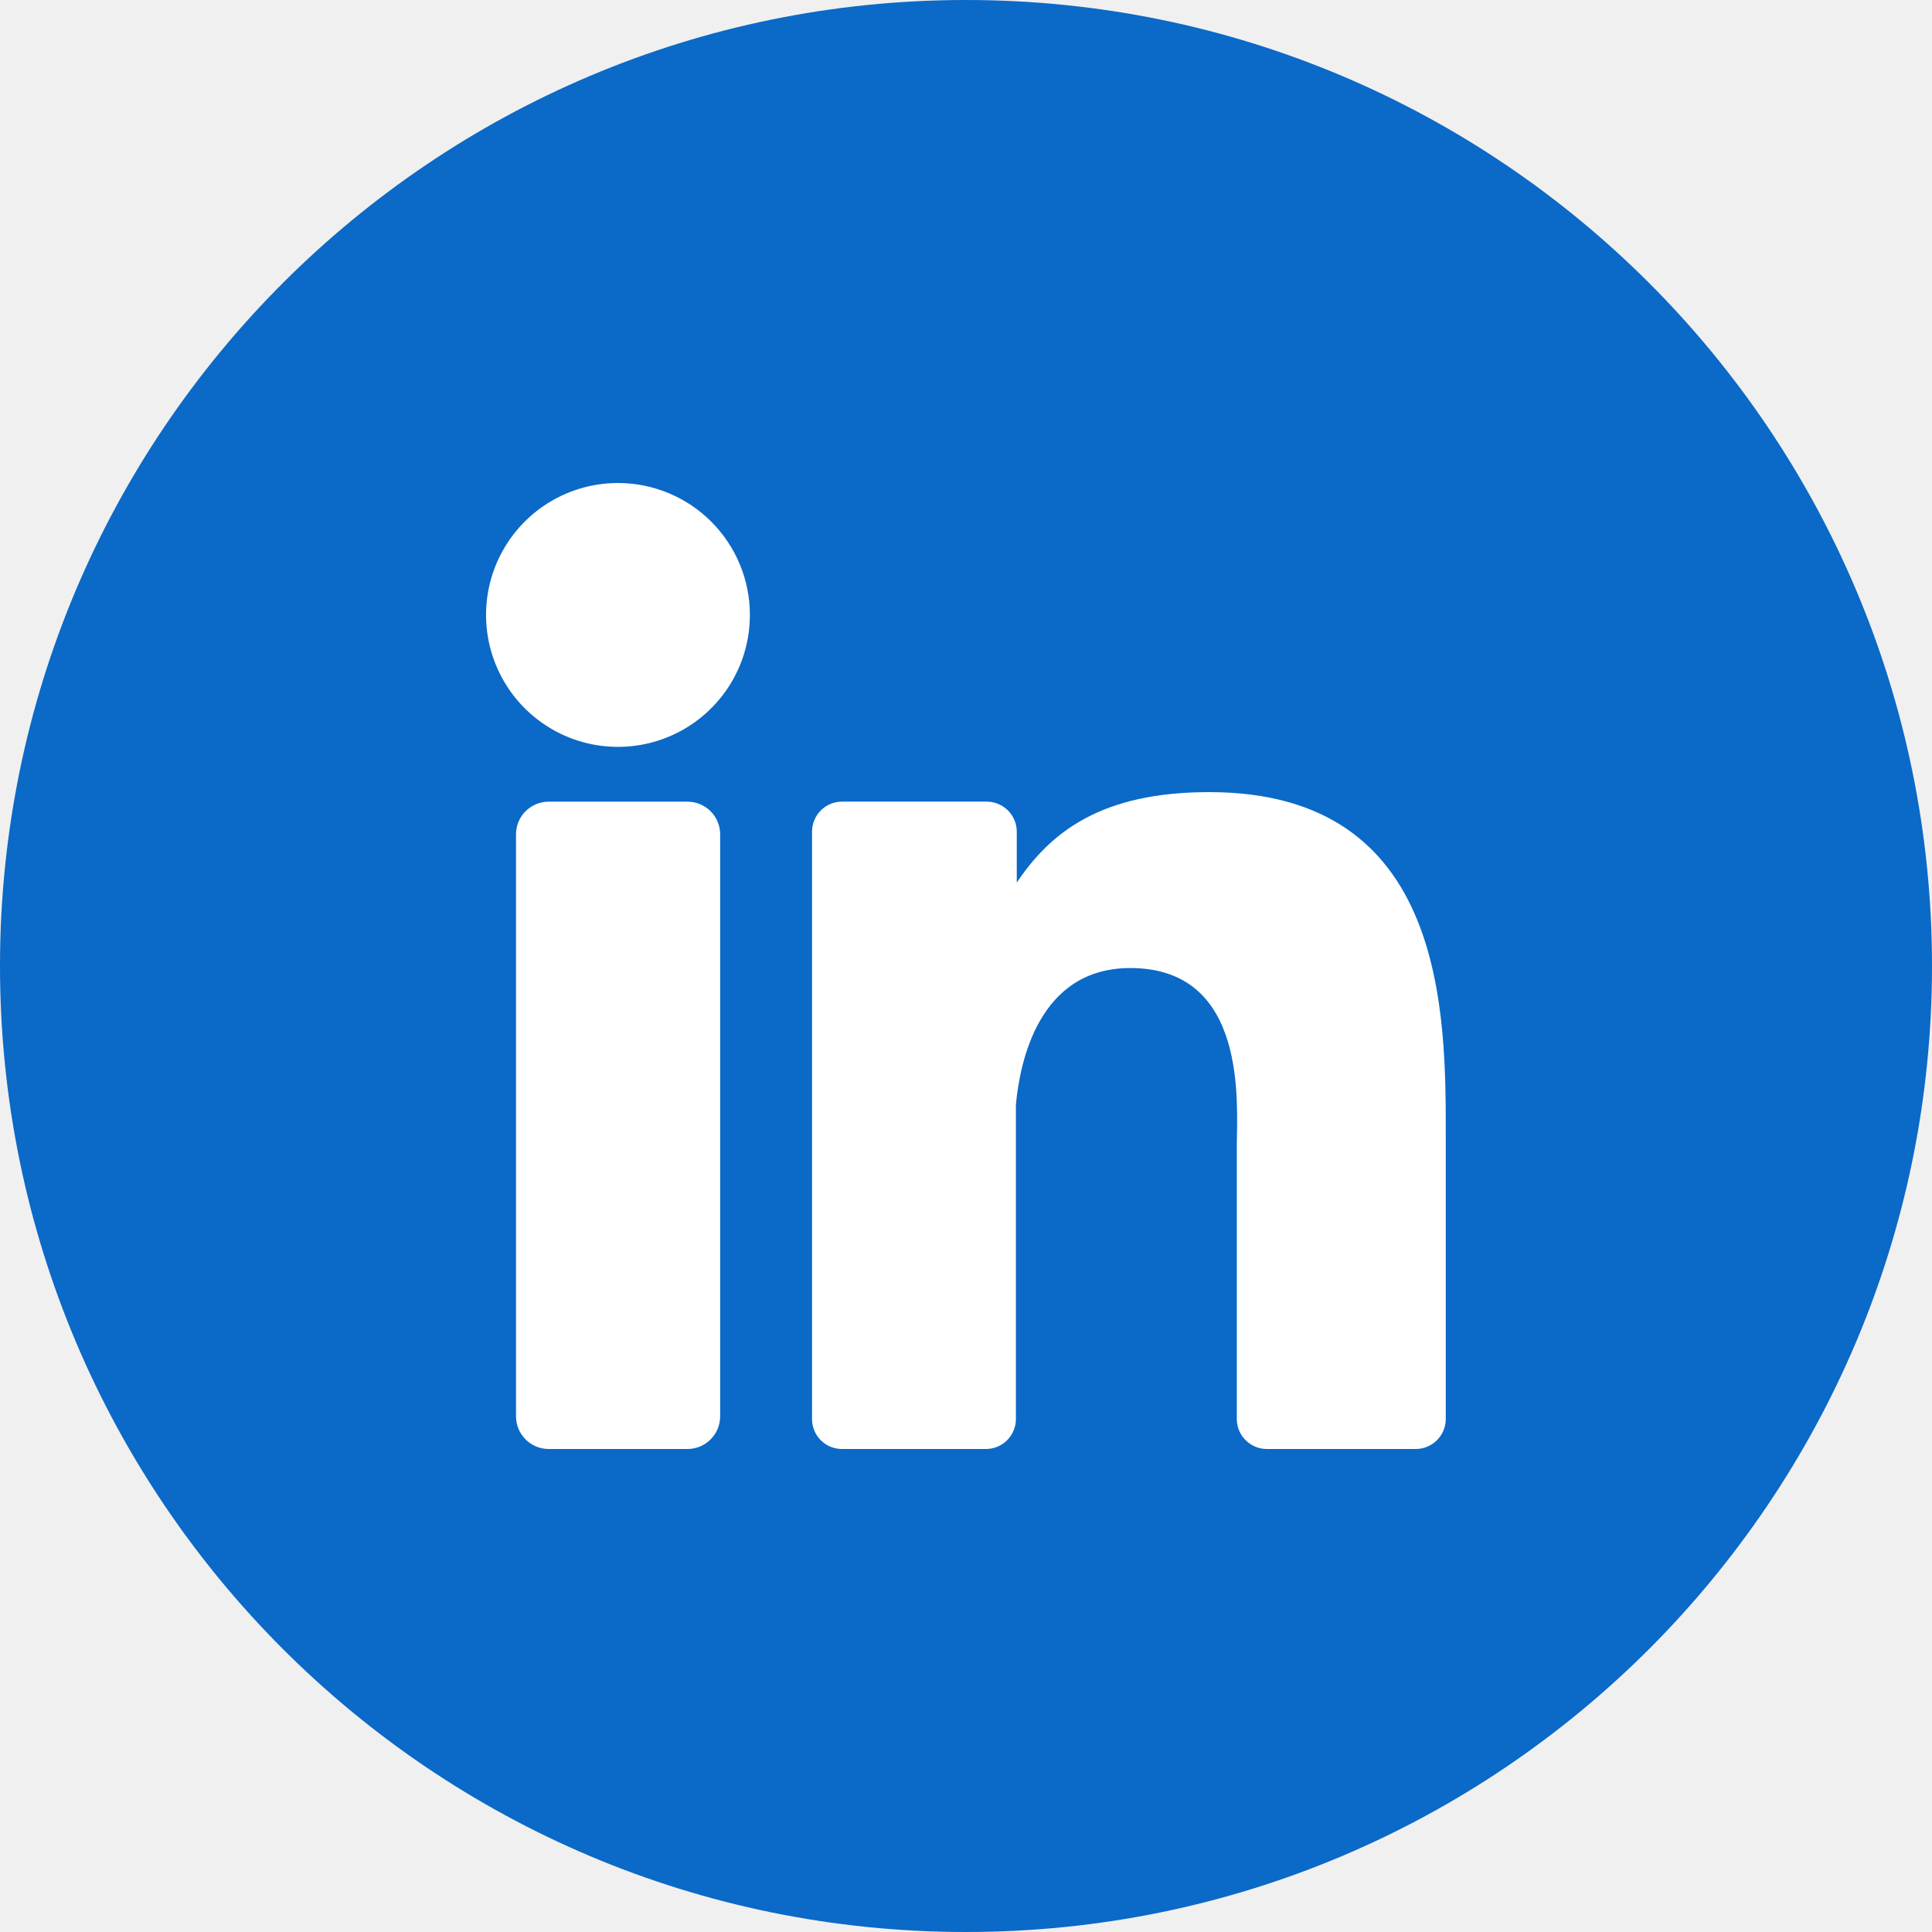
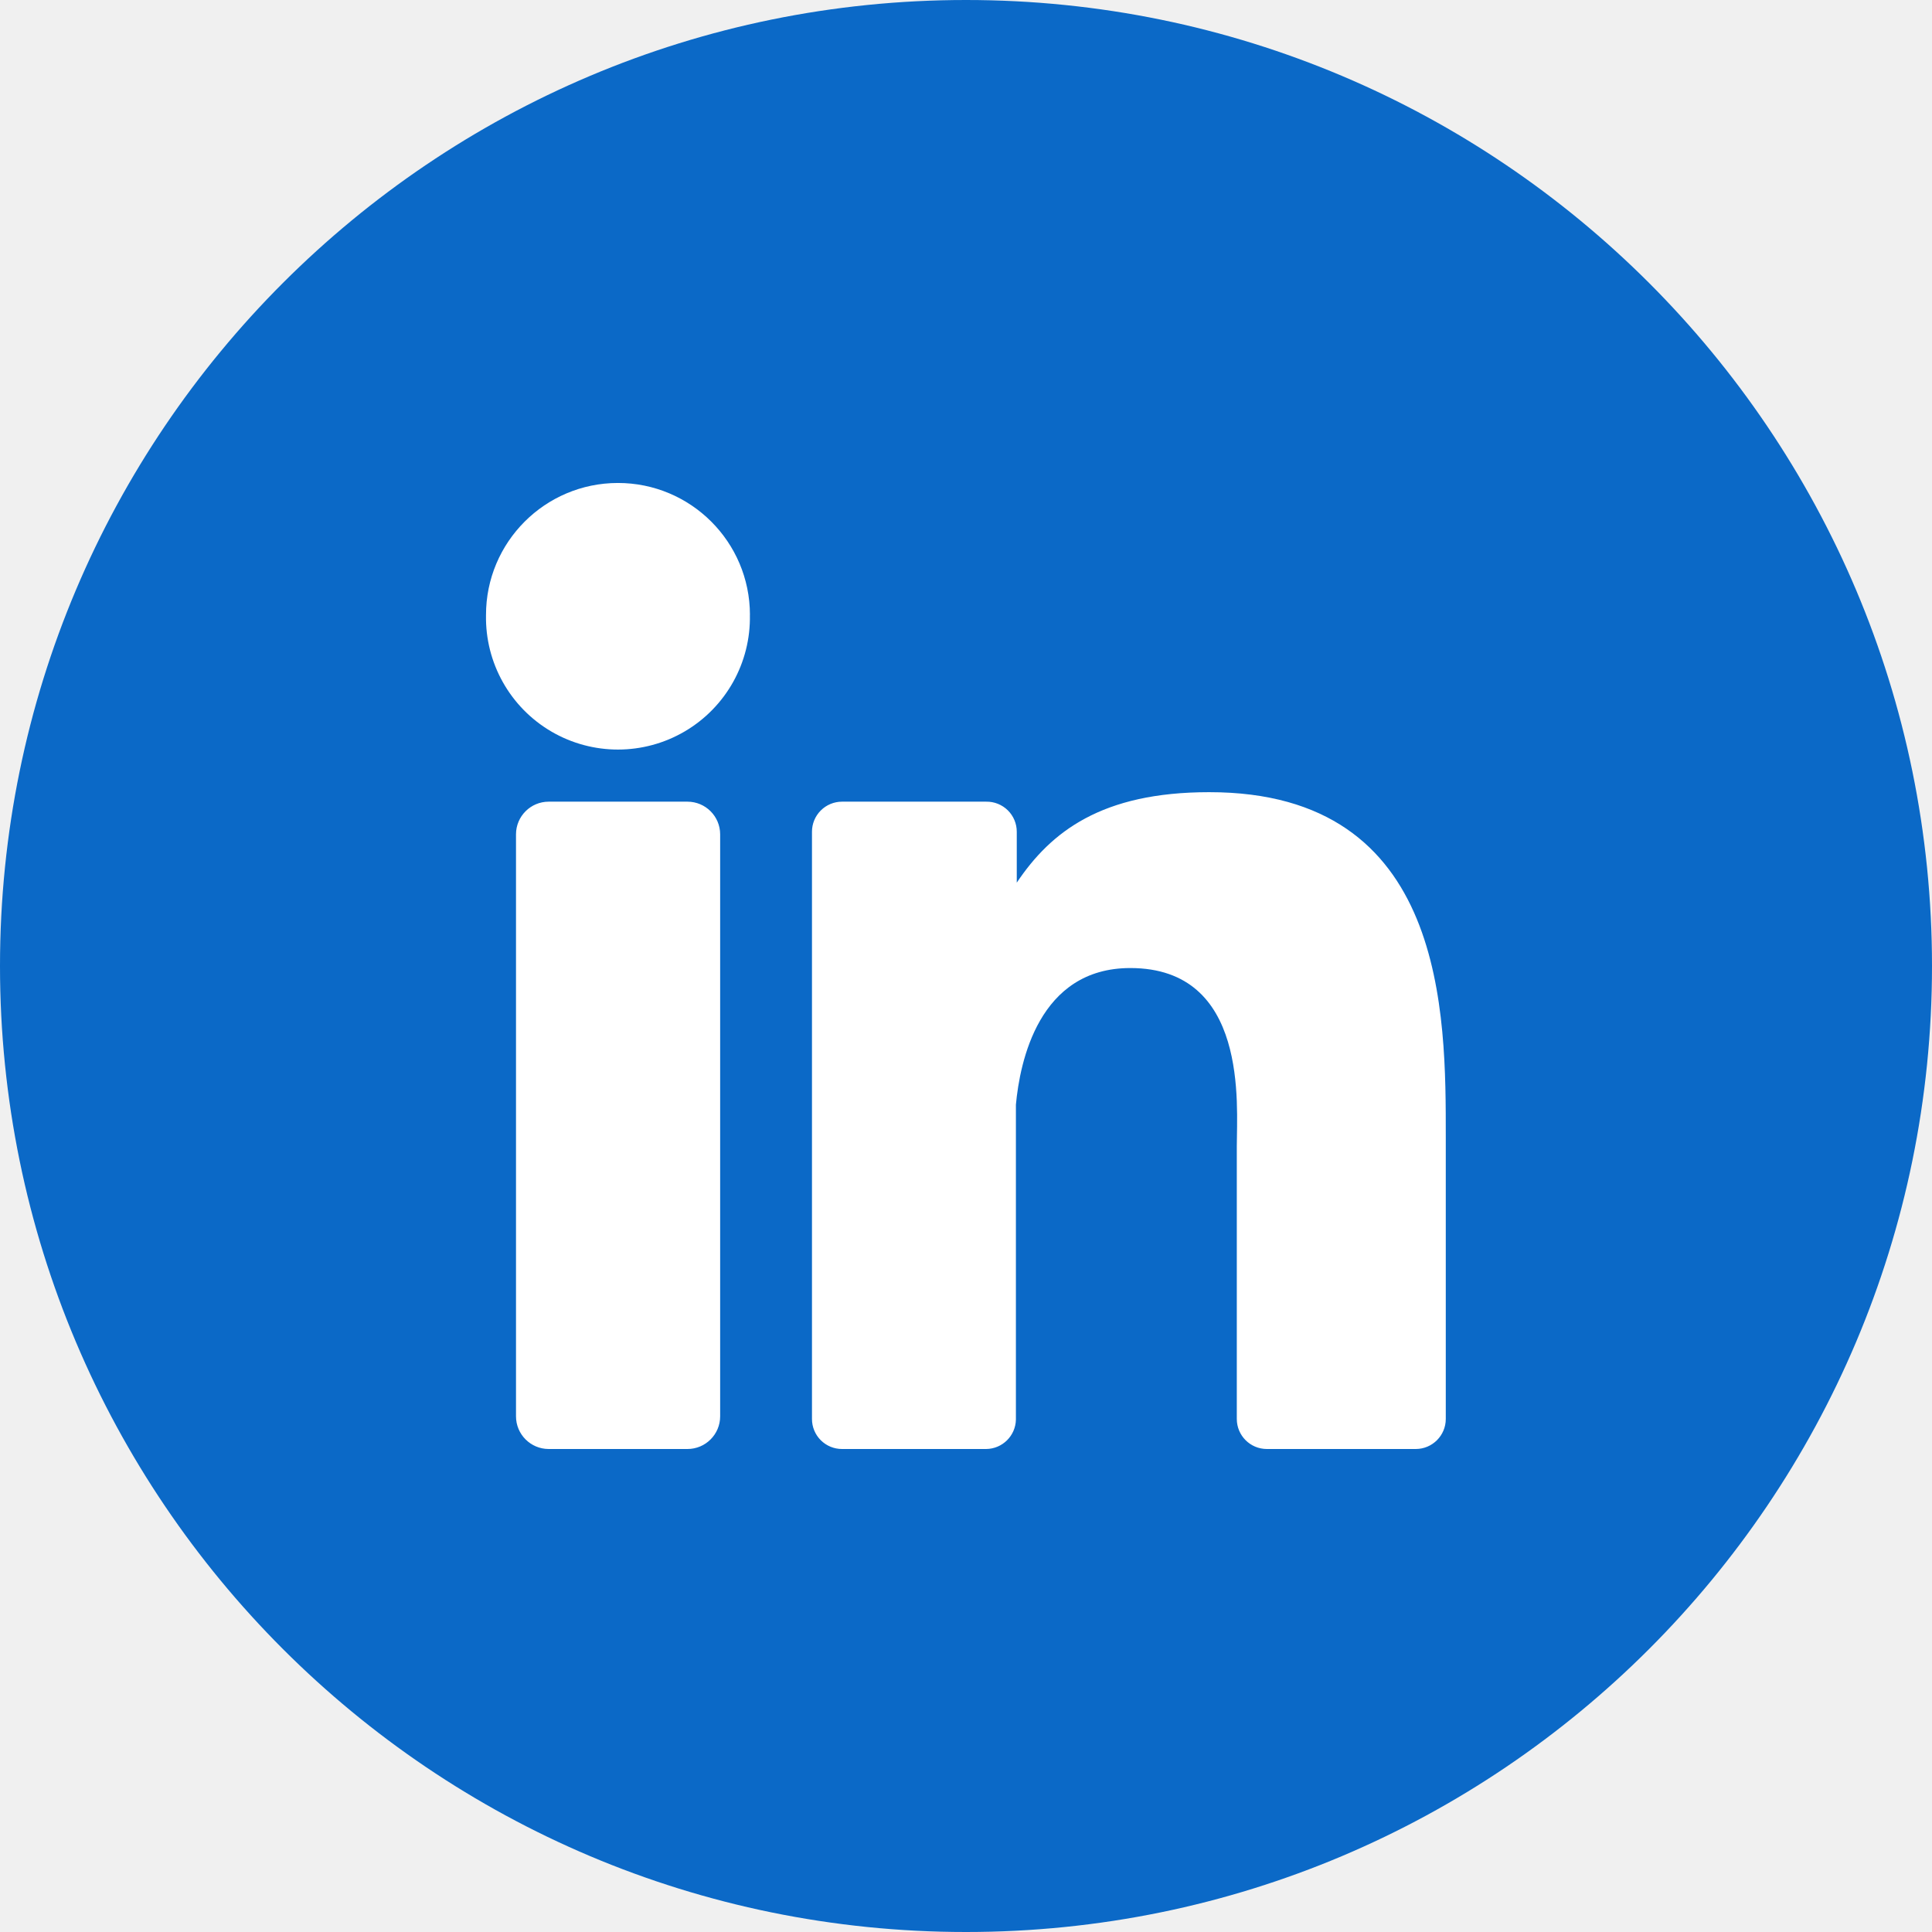
- <svg xmlns="http://www.w3.org/2000/svg" width="36" height="36" viewBox="0 0 36 36" fill="none">
-   <g id="008-linkedin" clip-path="url(#clip0_549_26290)">
-     <g id="Layer 2">
-       <g id="10.linkedin">
-         <path id="background" d="M18 36C27.941 36 36 27.941 36 18C36 8.059 27.941 0 18 0C8.059 0 0 8.059 0 18C0 27.941 8.059 36 18 36Z" fill="#0B69C7" />
-         <g id="icon">
-           <path id="Vector" d="M13.973 11.456C13.974 11.943 13.83 12.418 13.56 12.823C13.29 13.227 12.906 13.543 12.457 13.729C12.008 13.916 11.513 13.964 11.036 13.87C10.559 13.775 10.121 13.541 9.777 13.197C9.433 12.853 9.199 12.415 9.104 11.938C9.009 11.46 9.058 10.966 9.244 10.517C9.431 10.067 9.746 9.683 10.151 9.413C10.555 9.143 11.031 9 11.517 9C12.169 9.001 12.793 9.26 13.253 9.72C13.714 10.181 13.973 10.805 13.973 11.456Z" fill="white" />
-           <path id="Vector_2" d="M12.81 14.938H10.224C9.888 14.938 9.615 15.21 9.615 15.546V26.391C9.615 26.727 9.888 27 10.224 27H12.81C13.146 27 13.419 26.727 13.419 26.391V15.546C13.419 15.21 13.146 14.938 12.81 14.938Z" fill="white" />
-           <path id="Vector_3" d="M26.94 21.19V26.441C26.94 26.589 26.881 26.731 26.776 26.836C26.671 26.941 26.529 27 26.381 27H23.605C23.457 27 23.315 26.941 23.21 26.836C23.105 26.731 23.046 26.589 23.046 26.441V21.354C23.046 20.593 23.266 18.038 21.061 18.038C19.351 18.038 19.003 19.795 18.93 20.584V26.453C18.927 26.598 18.867 26.736 18.764 26.839C18.66 26.941 18.521 26.999 18.376 27H15.69C15.616 27 15.543 26.986 15.476 26.958C15.408 26.93 15.346 26.889 15.294 26.837C15.242 26.785 15.201 26.723 15.173 26.655C15.145 26.587 15.131 26.514 15.131 26.441V15.499C15.131 15.425 15.145 15.352 15.173 15.284C15.201 15.216 15.242 15.154 15.294 15.102C15.346 15.05 15.407 15.008 15.475 14.98C15.543 14.952 15.616 14.937 15.69 14.937H18.376C18.45 14.936 18.524 14.95 18.593 14.977C18.663 15.005 18.726 15.046 18.779 15.098C18.832 15.151 18.874 15.213 18.903 15.282C18.932 15.35 18.946 15.424 18.946 15.499V16.446C19.581 15.499 20.524 14.76 22.53 14.76C26.966 14.757 26.94 18.909 26.94 21.19Z" fill="white" />
-         </g>
-       </g>
+ <svg xmlns="http://www.w3.org/2000/svg" width="36" height="36" fill="none">
+   <g clip-path="url(#a)">
+     <path fill="#0B69C7" d="M18 36c9.941 0 18-8.059 18-18S27.941 0 18 0 0 8.059 0 18s8.059 18 18 18Z" />
+     <g fill="#fff">
+       <path d="M13.973 11.456a2.459 2.459 0 1 1-4.917.005 2.459 2.459 0 0 1 4.918-.005ZM12.81 14.938h-2.586a.609.609 0 0 0-.609.608v10.845c0 .336.273.609.609.609h2.586a.609.609 0 0 0 .609-.609V15.546a.609.609 0 0 0-.609-.608ZM26.94 21.19v5.25a.56.56 0 0 1-.56.56h-2.775a.56.56 0 0 1-.559-.56v-5.087c0-.76.22-3.315-1.985-3.315-1.71 0-2.058 1.757-2.131 2.546v5.869a.56.56 0 0 1-.554.547H15.69a.559.559 0 0 1-.56-.56V15.5a.56.56 0 0 1 .56-.562h2.686a.56.56 0 0 1 .57.562v.947c.635-.947 1.578-1.686 3.584-1.686 4.436-.003 4.41 4.15 4.41 6.43Z" />
    </g>
  </g>
  <defs>
-     <clipPath id="clip0_549_26290">
-       <rect width="36" height="36" fill="white" />
+     <clipPath id="a">
+       <path fill="#fff" d="M0 0h36v36H0z" />
    </clipPath>
  </defs>
</svg>
